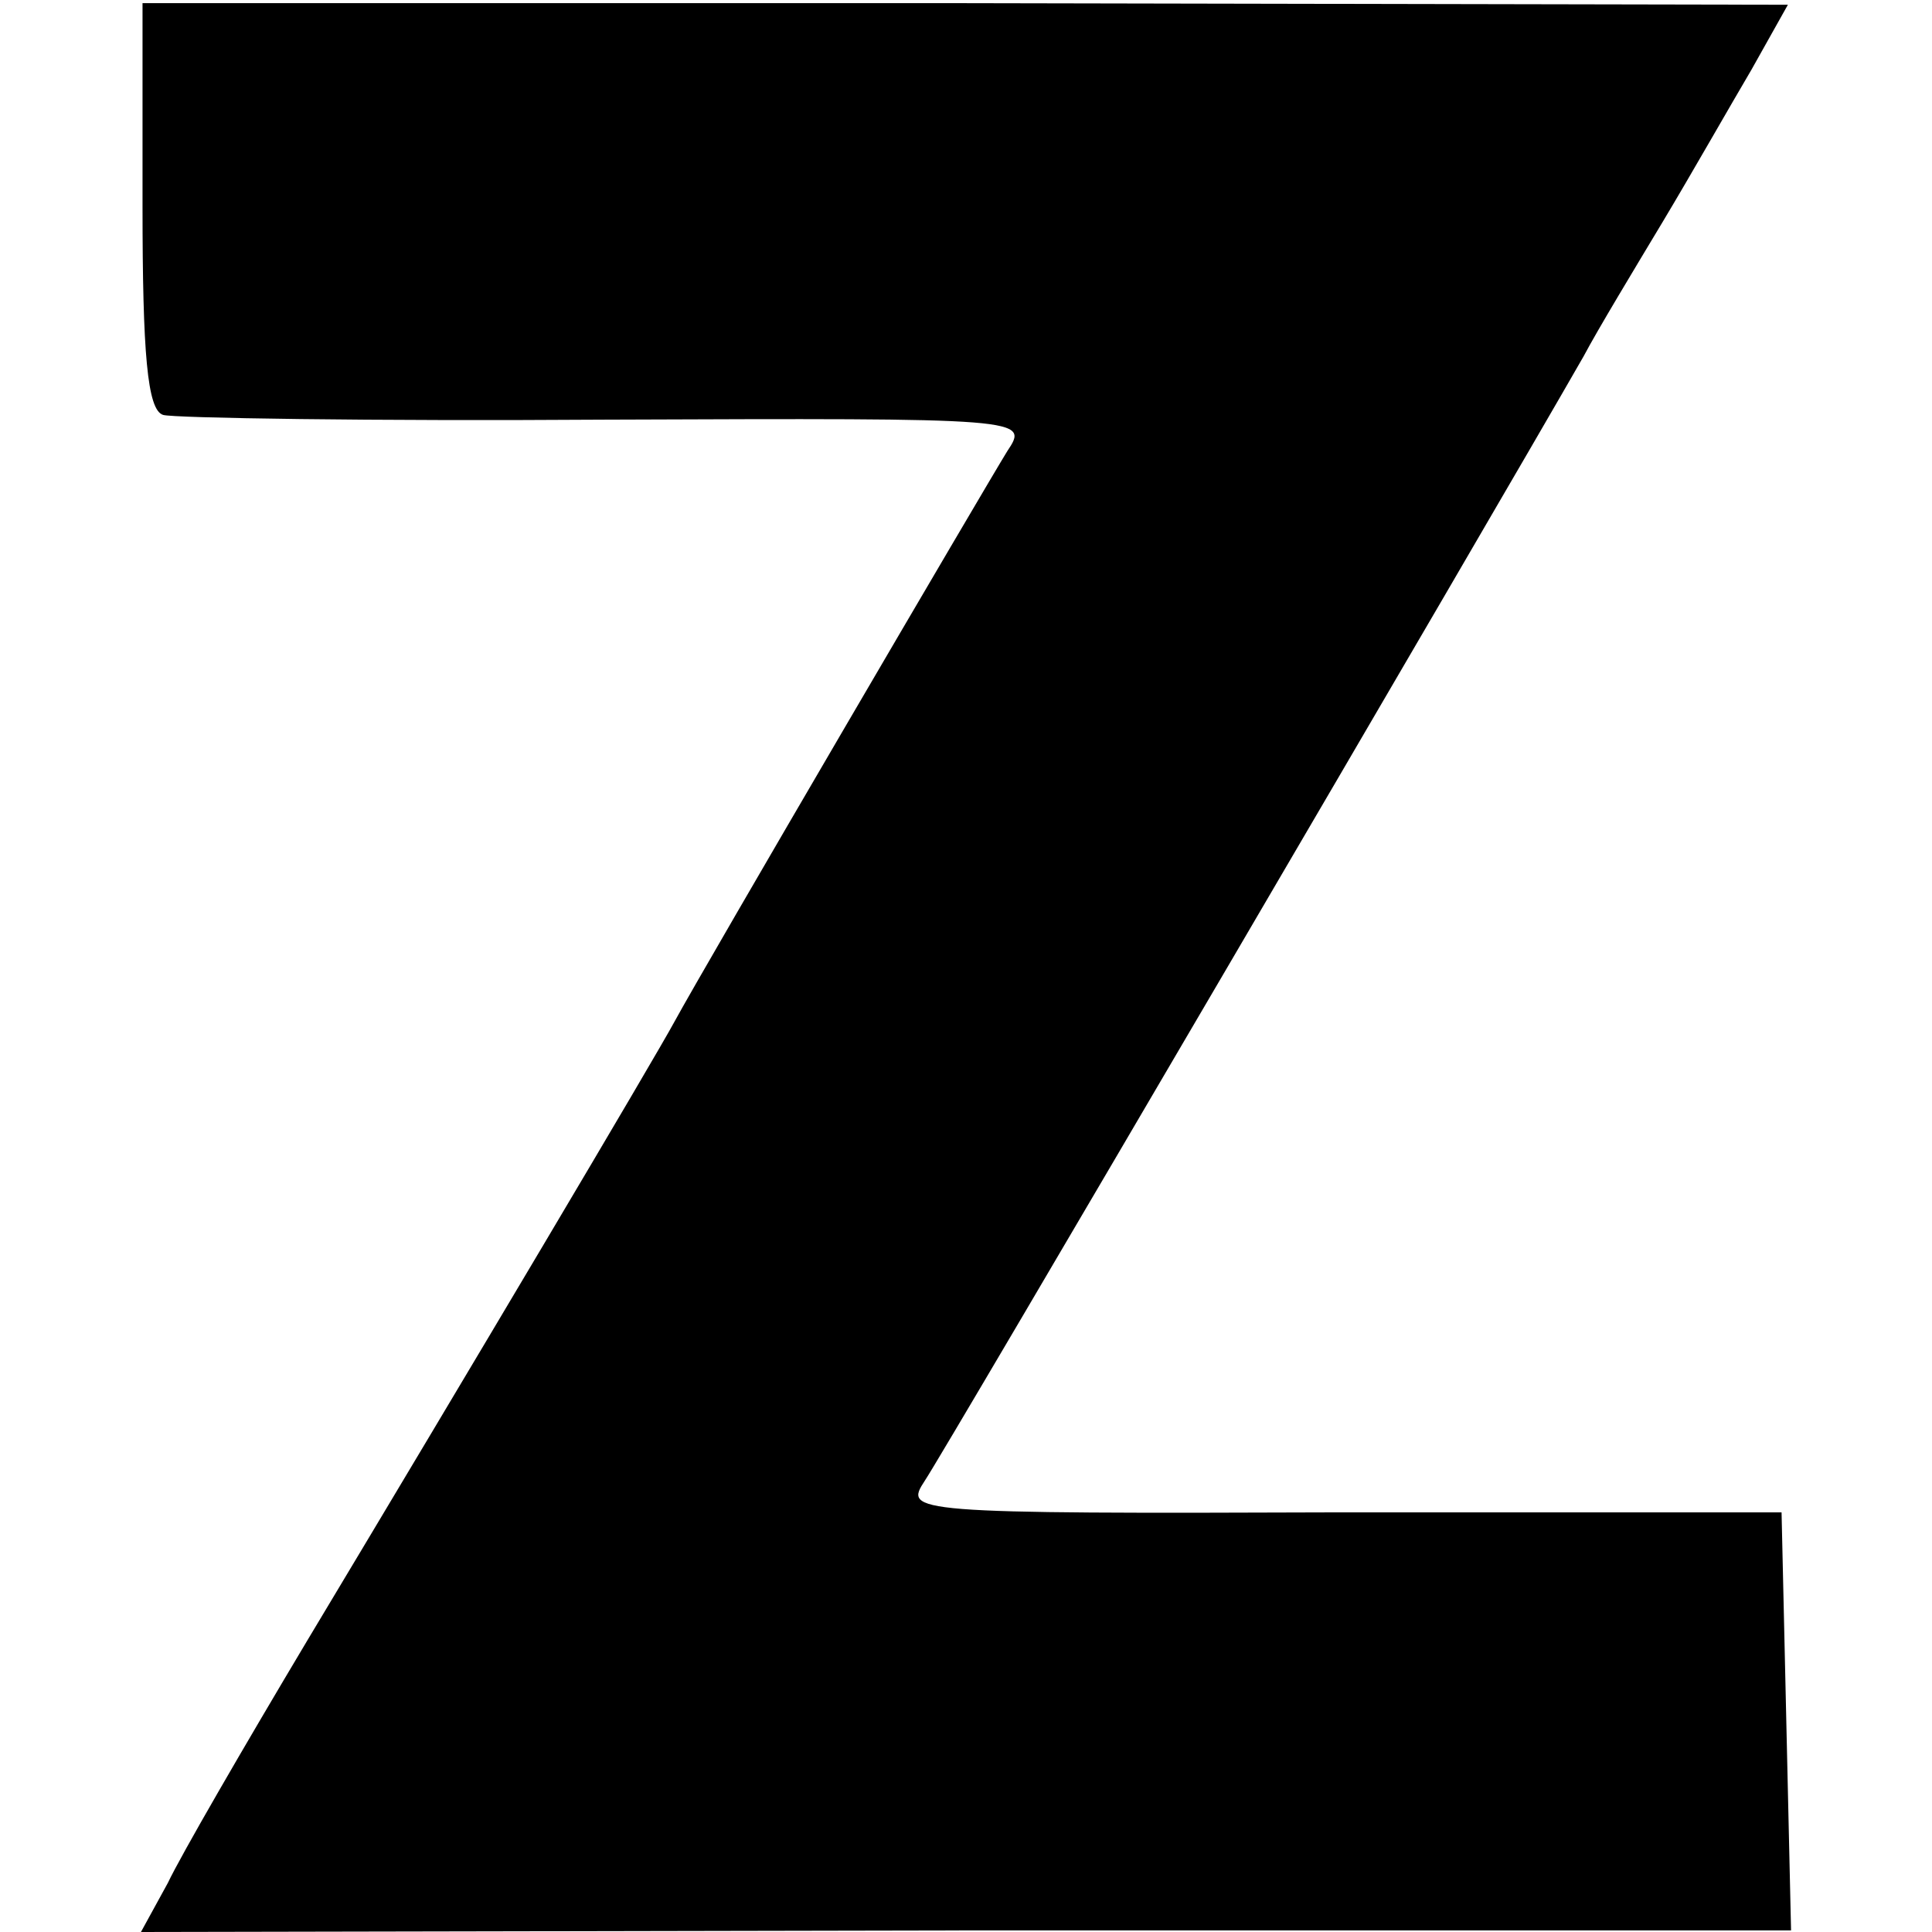
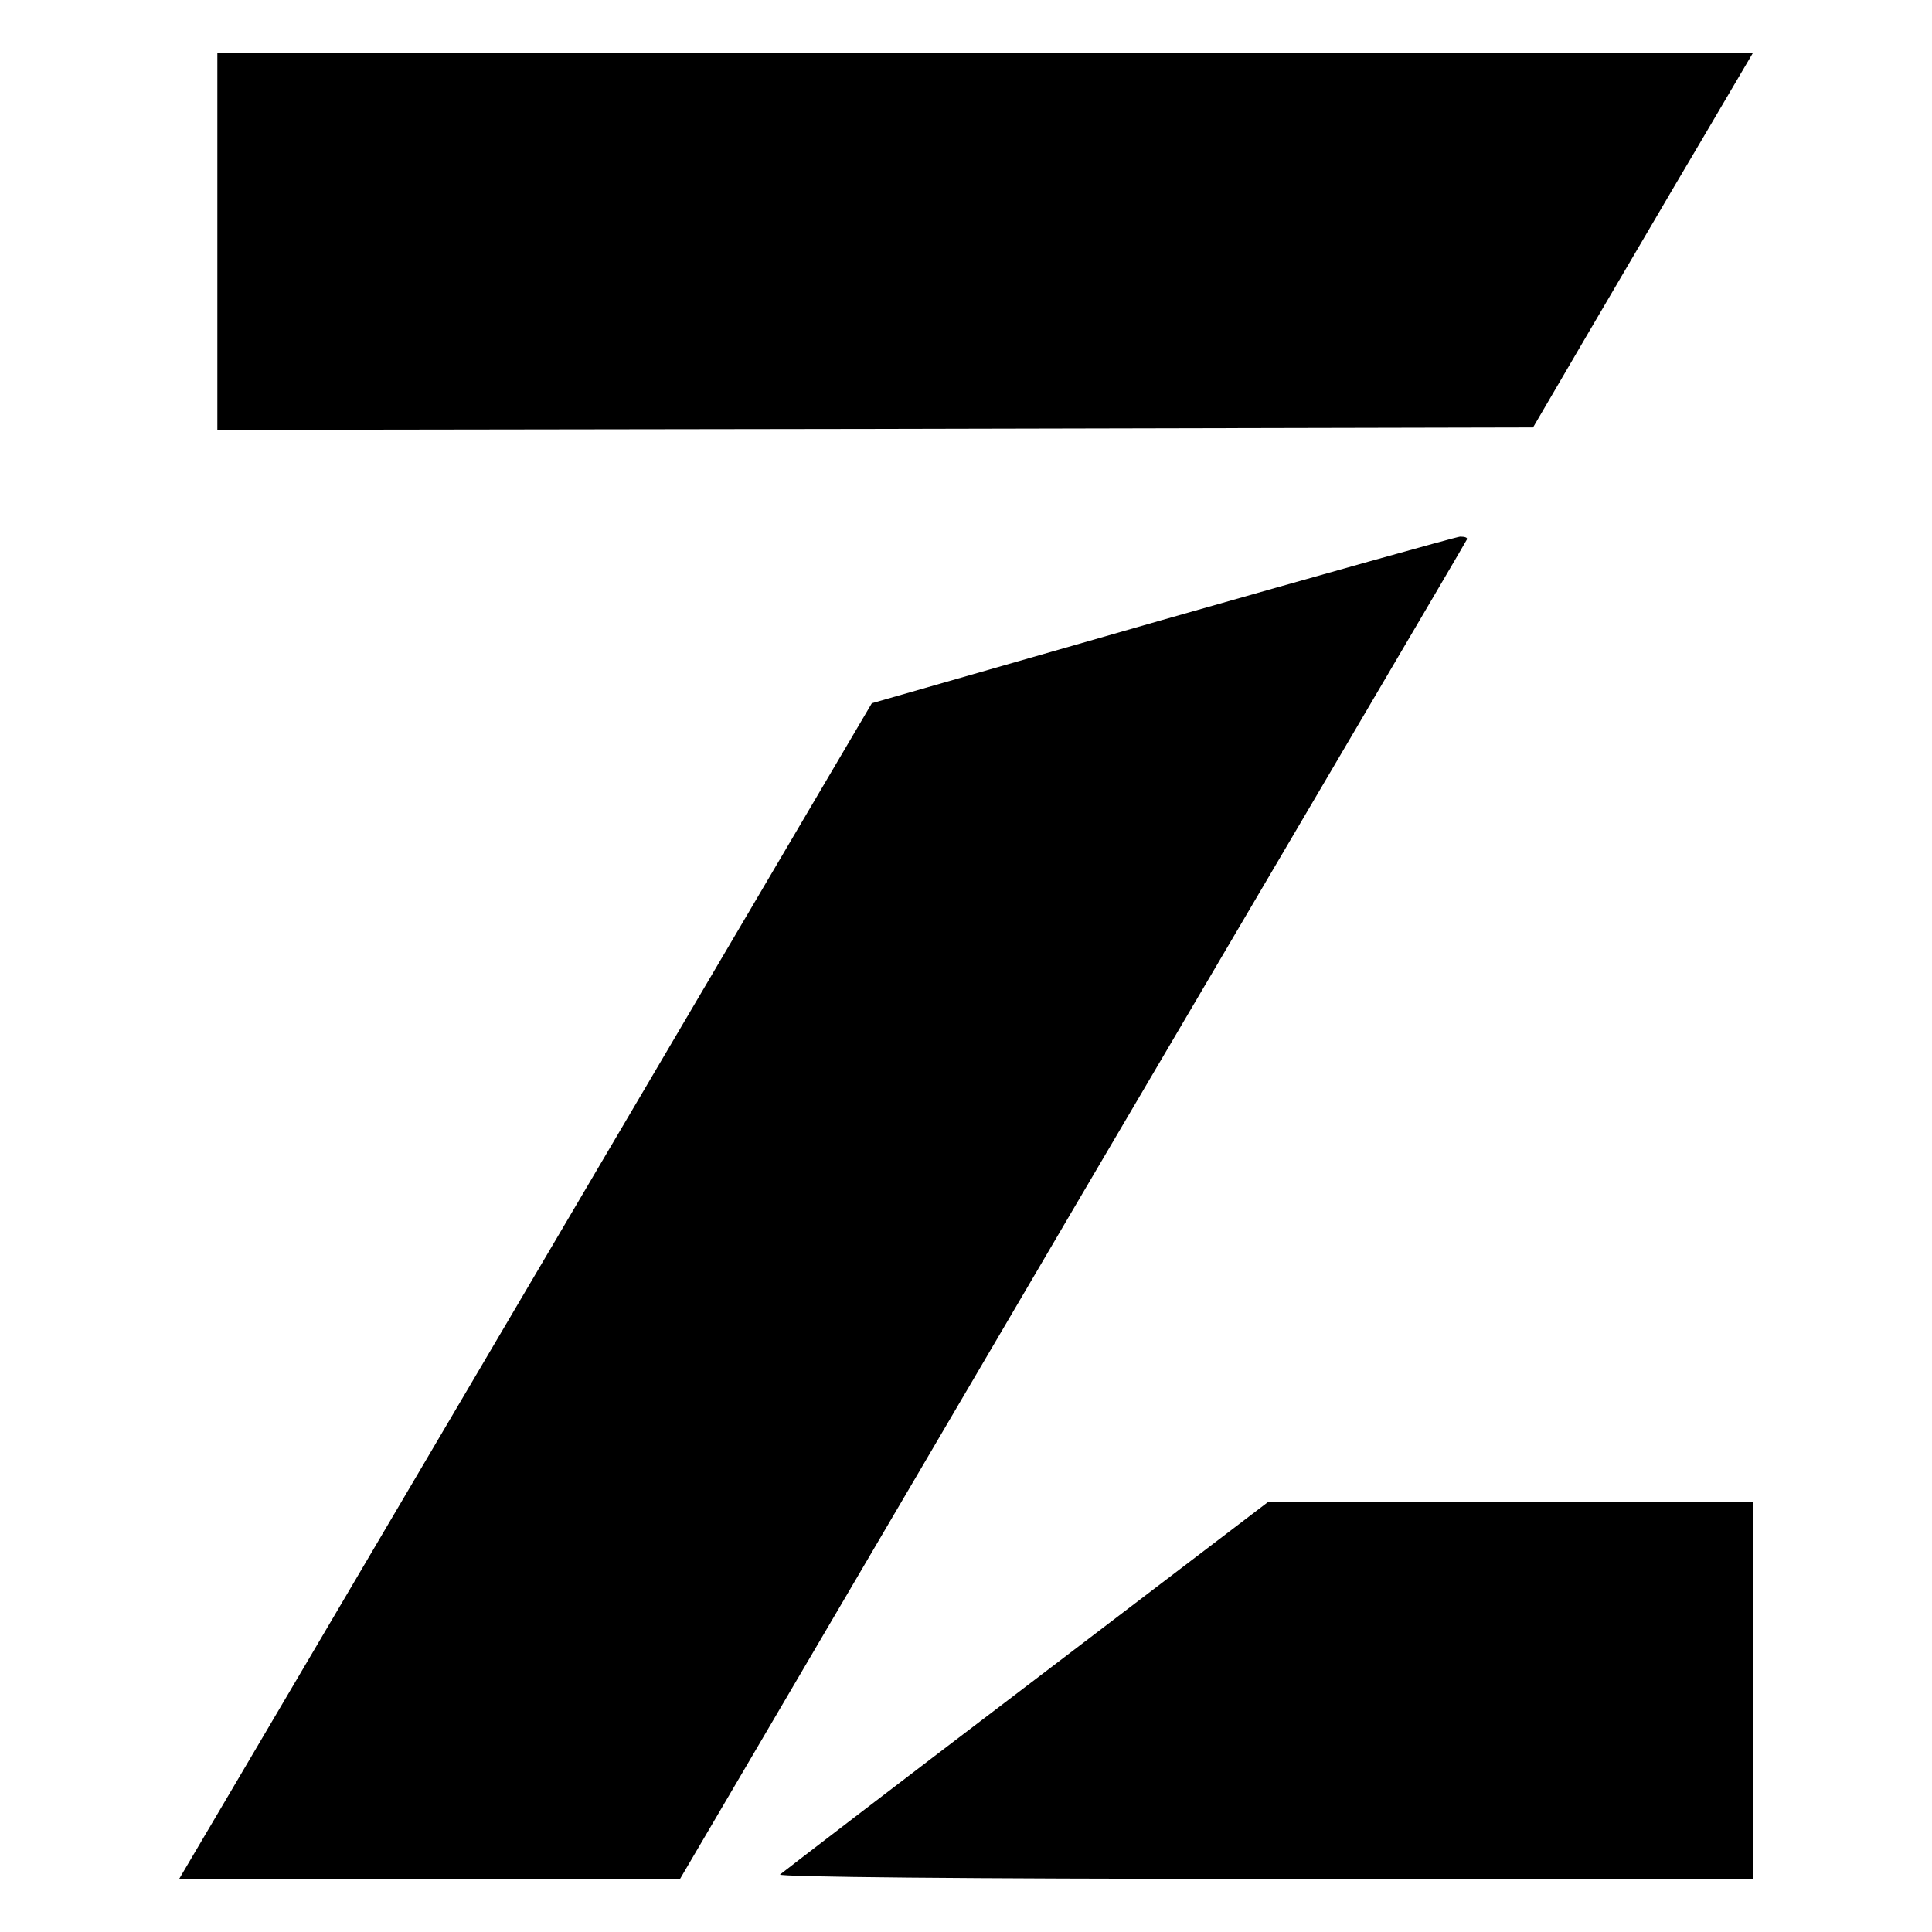
- <svg xmlns="http://www.w3.org/2000/svg" version="1.0" width="122pt" height="122pt" viewBox="0 0 122 122" preserveAspectRatio="xMidYMid meet">
-   <g transform="translate(0,122) scale(0.1,-0.1)" fill="#000000" stroke="none">
-     <path d="M90 1090 c0 -93 3 -129 13 -132 6 -2 132 -4 279 -3 267 1 268 1 254 -20 -13 -21 -191 -325 -210 -360 -13 -24 -130 -221 -232 -391 -40 -67 -80 -136 -88 -153 l-17 -31 521 1 521 0 -3 132 -3 132 -277 0 c-276 -1 -277 0 -264 20 11 16 357 607 416 710 9 17 32 55 50 85 18 30 43 74 56 96 l23 41 -519 1 -520 0 0 -128z" />
+ <svg xmlns="http://www.w3.org/2000/svg" version="1.0" width="400pt" height="400pt" viewBox="0 0 400 400" preserveAspectRatio="xMidYMid meet">
+   <g transform="translate(0,400) scale(0.1,-0.1)" fill="#000000" stroke="none">
+     <path d="M450 3500 l0 -390 1362 2 1362 3 114 195 c63 107 165 282 228 388 l113 192 -1590 0 -1589 0 0 -390z" />
+     <path d="M2405 2716 l-600 -172 -612 -1039 c-337 -572 -660 -1120 -717 -1217 l-105 -178 519 0 518 0 812 1383 c447 760 815 1385 817 1390 2 4 -4 6 -14 6 -10 -1 -288 -79 -618 -173z" />
+     <path d="M2125 509 c-275 -209 -504 -385 -510 -390 -5 -5 384 -9 1003 -9 l1012 0 0 390 0 390 -502 0 -503 0 -500 -381z" />
  </g>
</svg>
